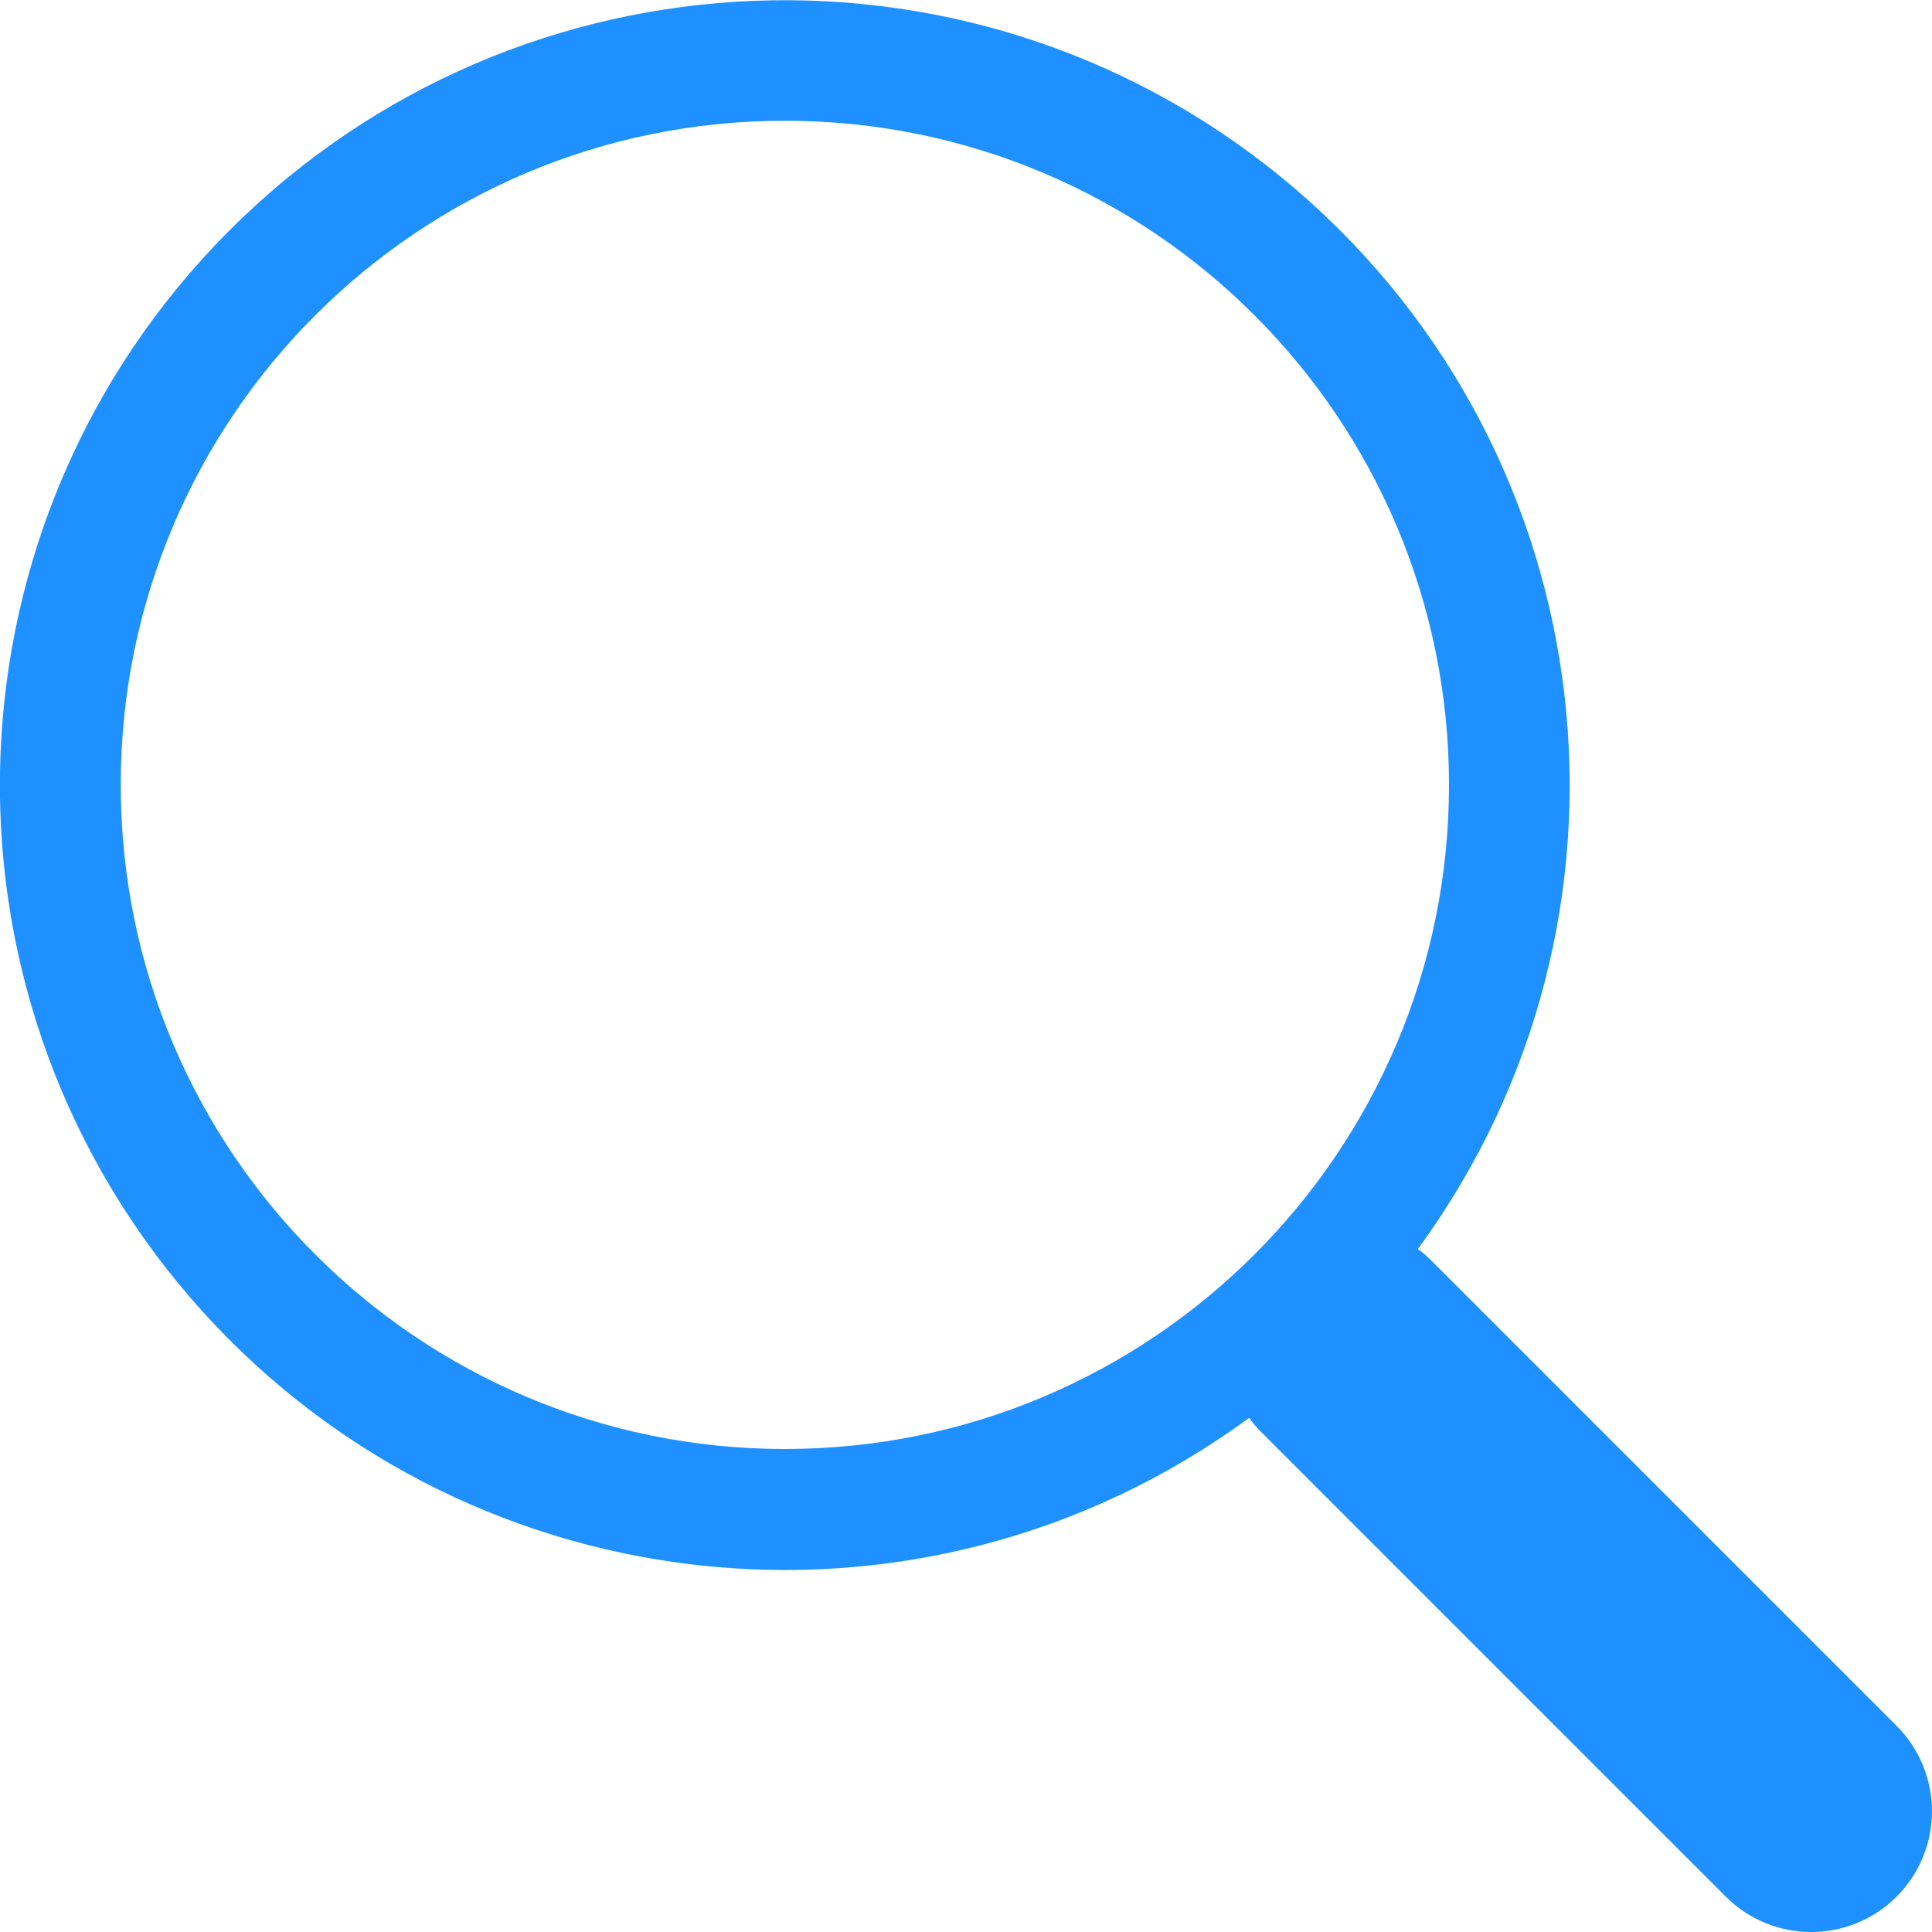
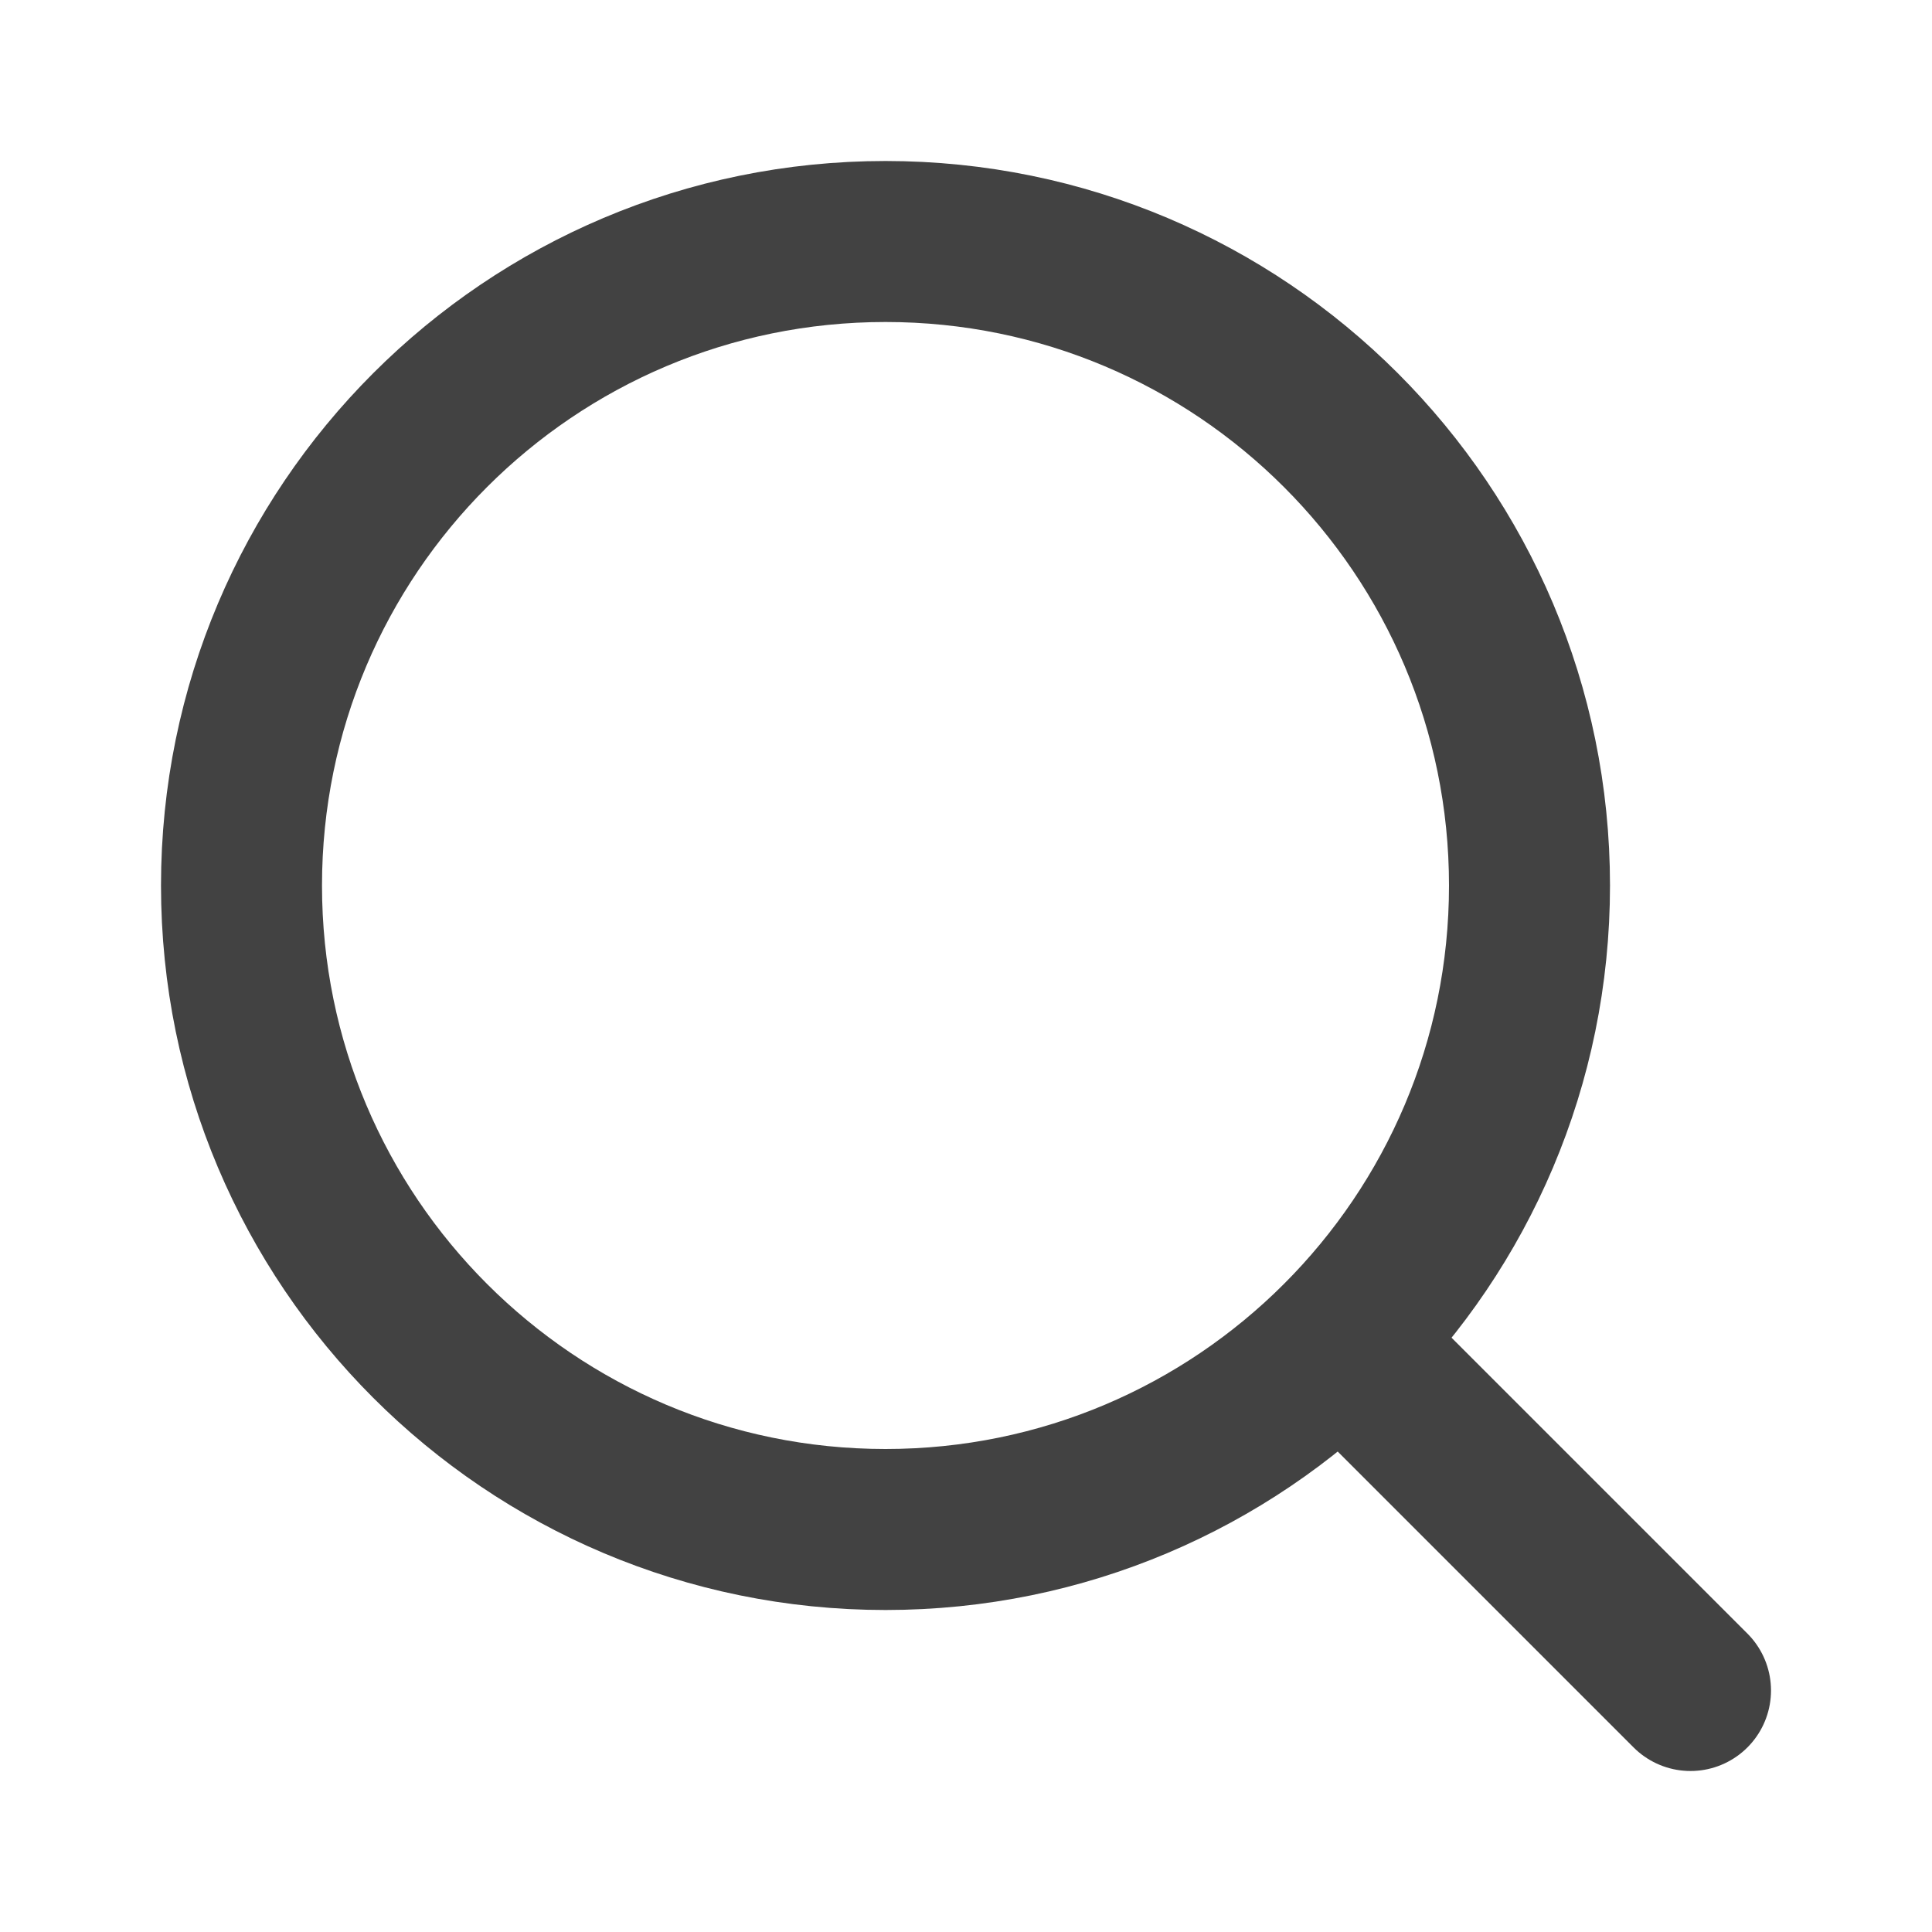
- <svg xmlns="http://www.w3.org/2000/svg" width="512" height="512" data-original="#010002" data-old_color="#010002" fill="#1E90FF" class="bi bi-search" viewBox="0 0 16 16">
-   <path d="M11.742 10.344a6.5 6.5 0 1 0-1.397 1.398h-.001q.044.06.098.115l3.85 3.85a1 1 0 0 0 1.415-1.414l-3.85-3.85a1 1 0 0 0-.115-.1zM12 6.5a5.5 5.5 0 1 1-11 0 5.5 5.5 0 0 1 11 0" />
+ <svg xmlns="http://www.w3.org/2000/svg" width="24" height="24" viewBox="0 0 24 24" fill="none" stroke="#424242" stroke-width="2" stroke-linecap="round" stroke-linejoin="round">
+   <path d="m21 21-4.34-4.34" />
+   <circle cx="11" cy="11" r="8" />
</svg>
